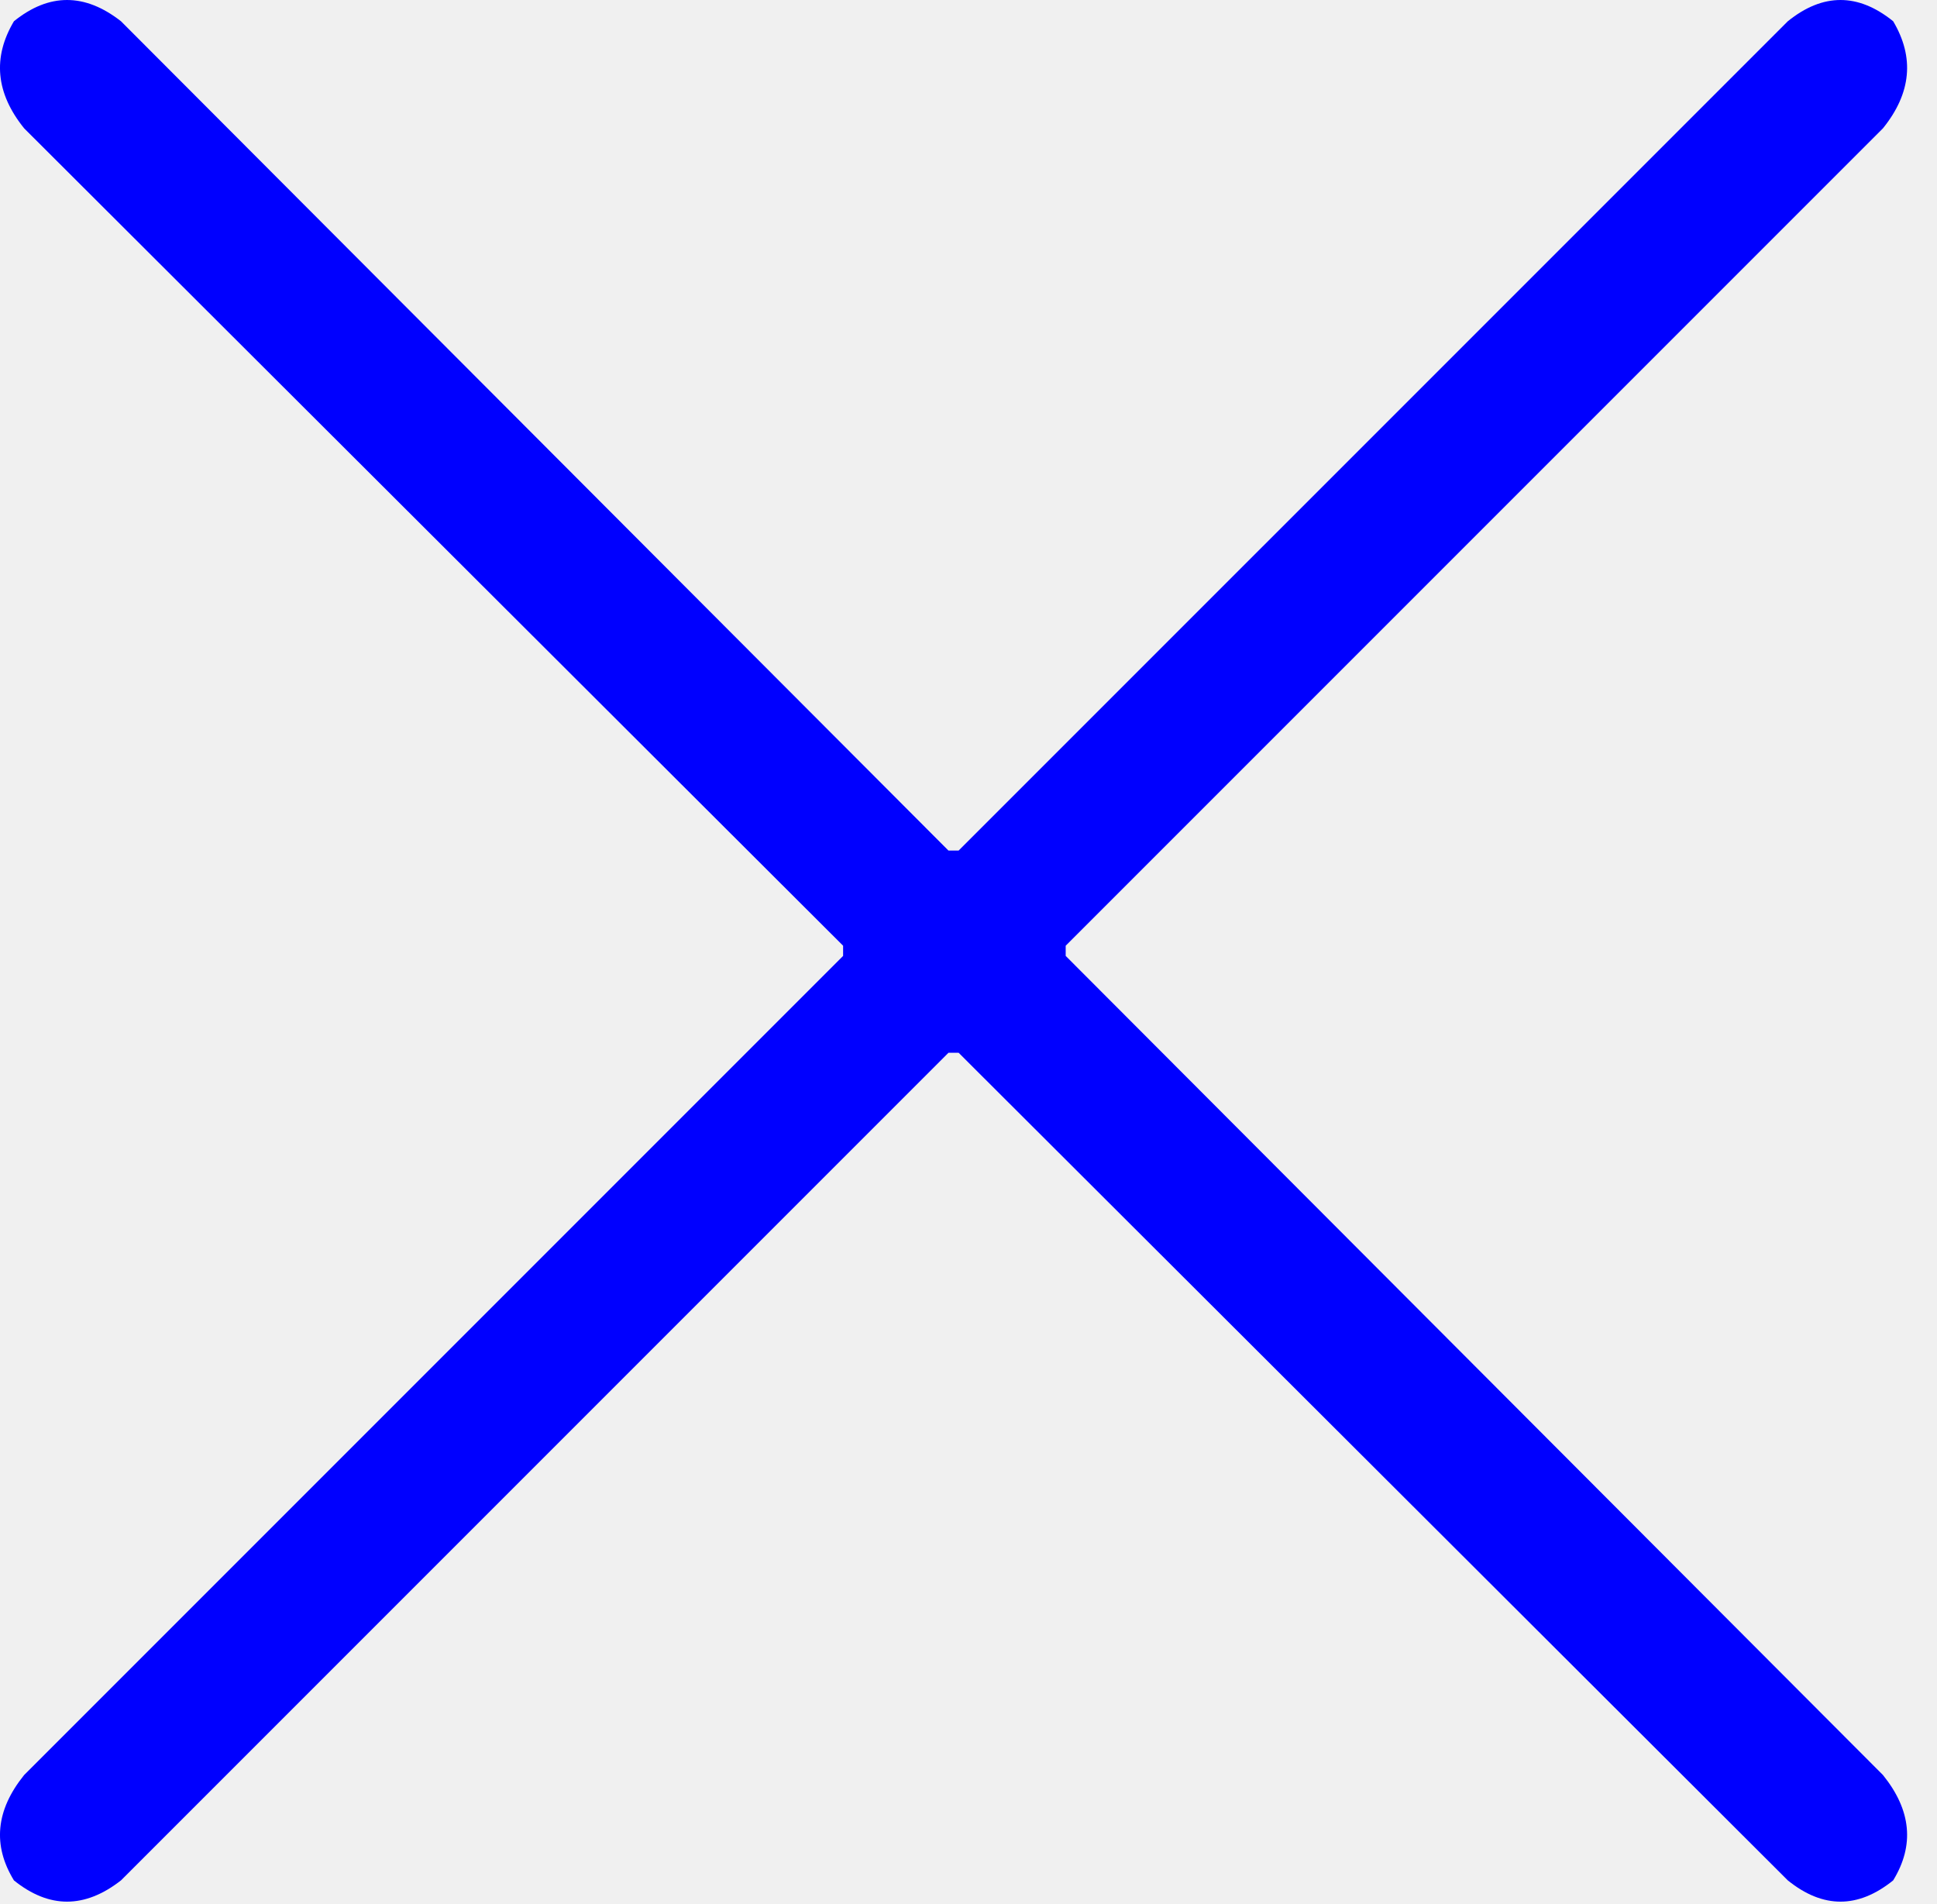
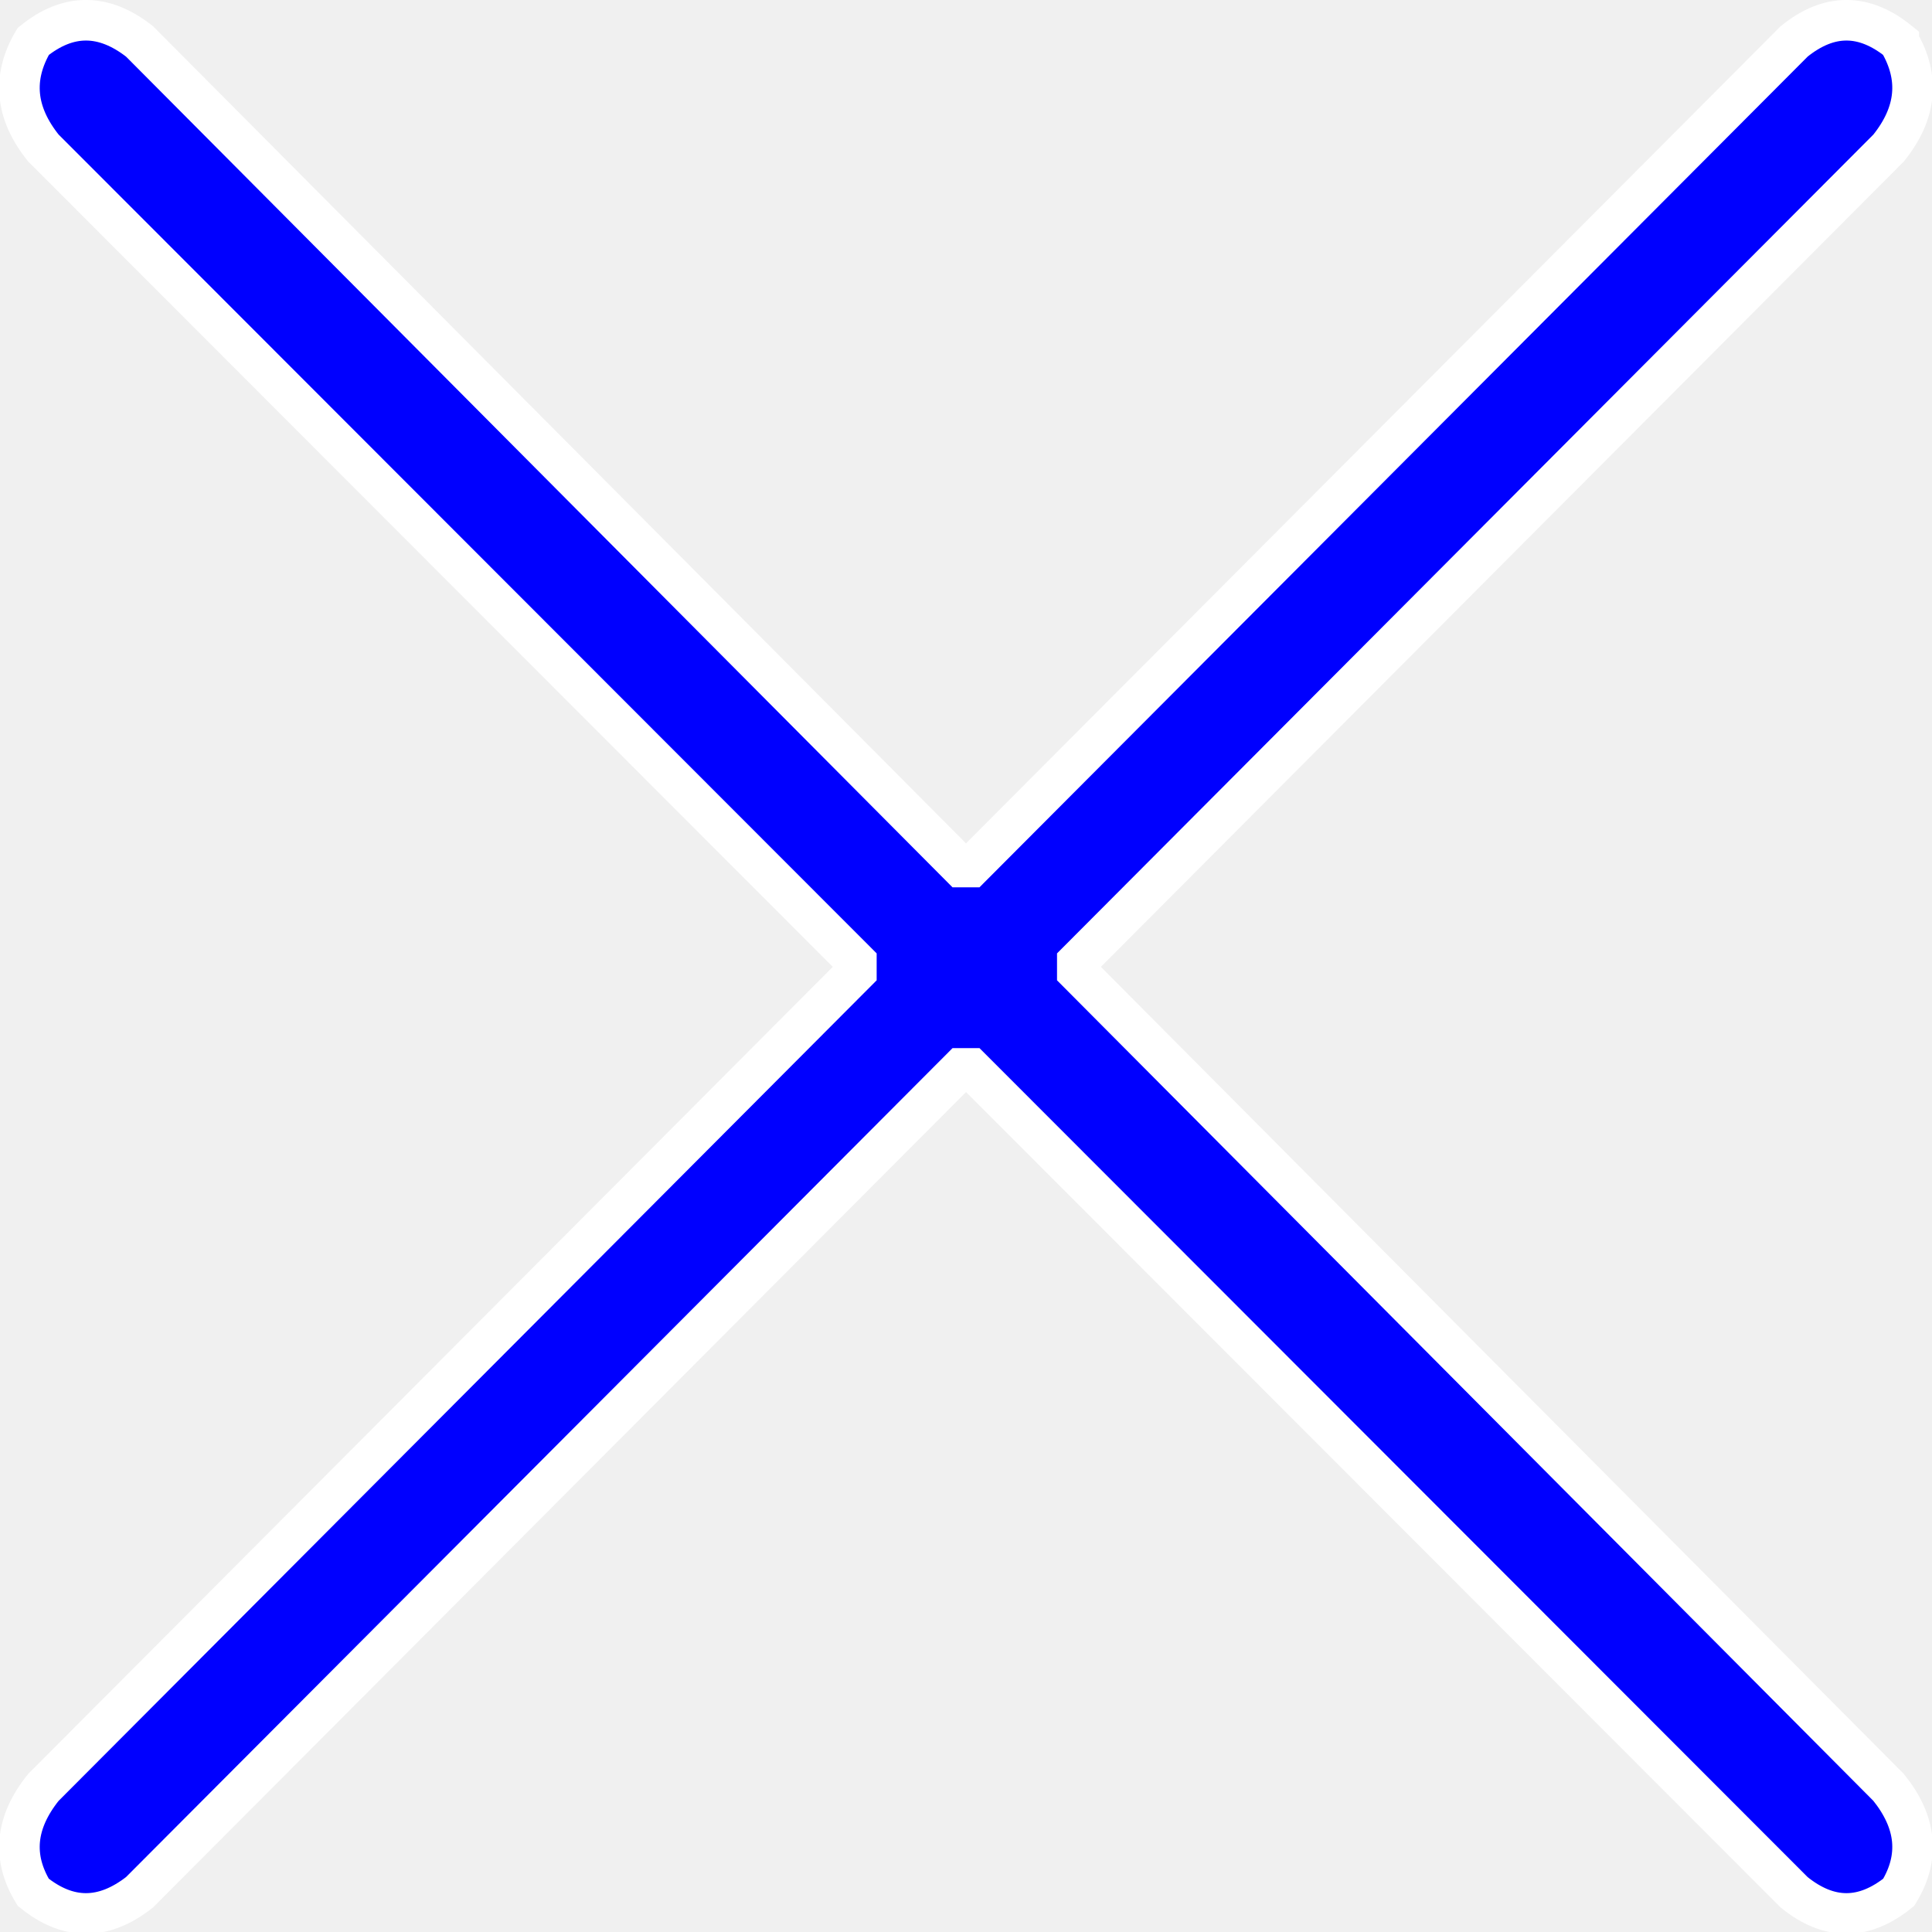
- <svg xmlns="http://www.w3.org/2000/svg" width="57" height="56">
-   <path d="M55.71.625q.95 1.6-.3 3.15l-24.05 24.05v.3l24.05 24.1q1.25 1.55.3 3.1-1.55 1.25-3.1 0l-24.4-24.35h-.3L3.56 55.325q-1.6 1.25-3.15 0-.95-1.55.3-3.1l24.1-24.1v-.3L.71 3.775Q-.54 2.225.41.625q1.55-1.25 3.15 0l24.35 24.4h.3l24.4-24.4q1.55-1.25 3.1 0z" fill="#00F" />
+ <svg xmlns="http://www.w3.org/2000/svg" width="70" height="70">
+   <path d="M68.795 1.501q1.16 1.962-.367 3.862L39.033 34.847v.368l29.395 29.546q1.528 1.9.367 3.8-1.895 1.533-3.79 0L35.184 38.71h-.366L5.055 68.561q-1.956 1.533-3.85 0-1.161-1.9.367-3.8l29.456-29.546v-.368L1.572 5.363Q.044 3.463 1.205 1.5q1.894-1.532 3.85 0l29.762 29.914h.366L65.006 1.5q1.894-1.532 3.789 0z" fill="#00f" style="stroke:#fff;stroke-width:1.47;stroke-dasharray:none;stroke-opacity:1" />
</svg>
